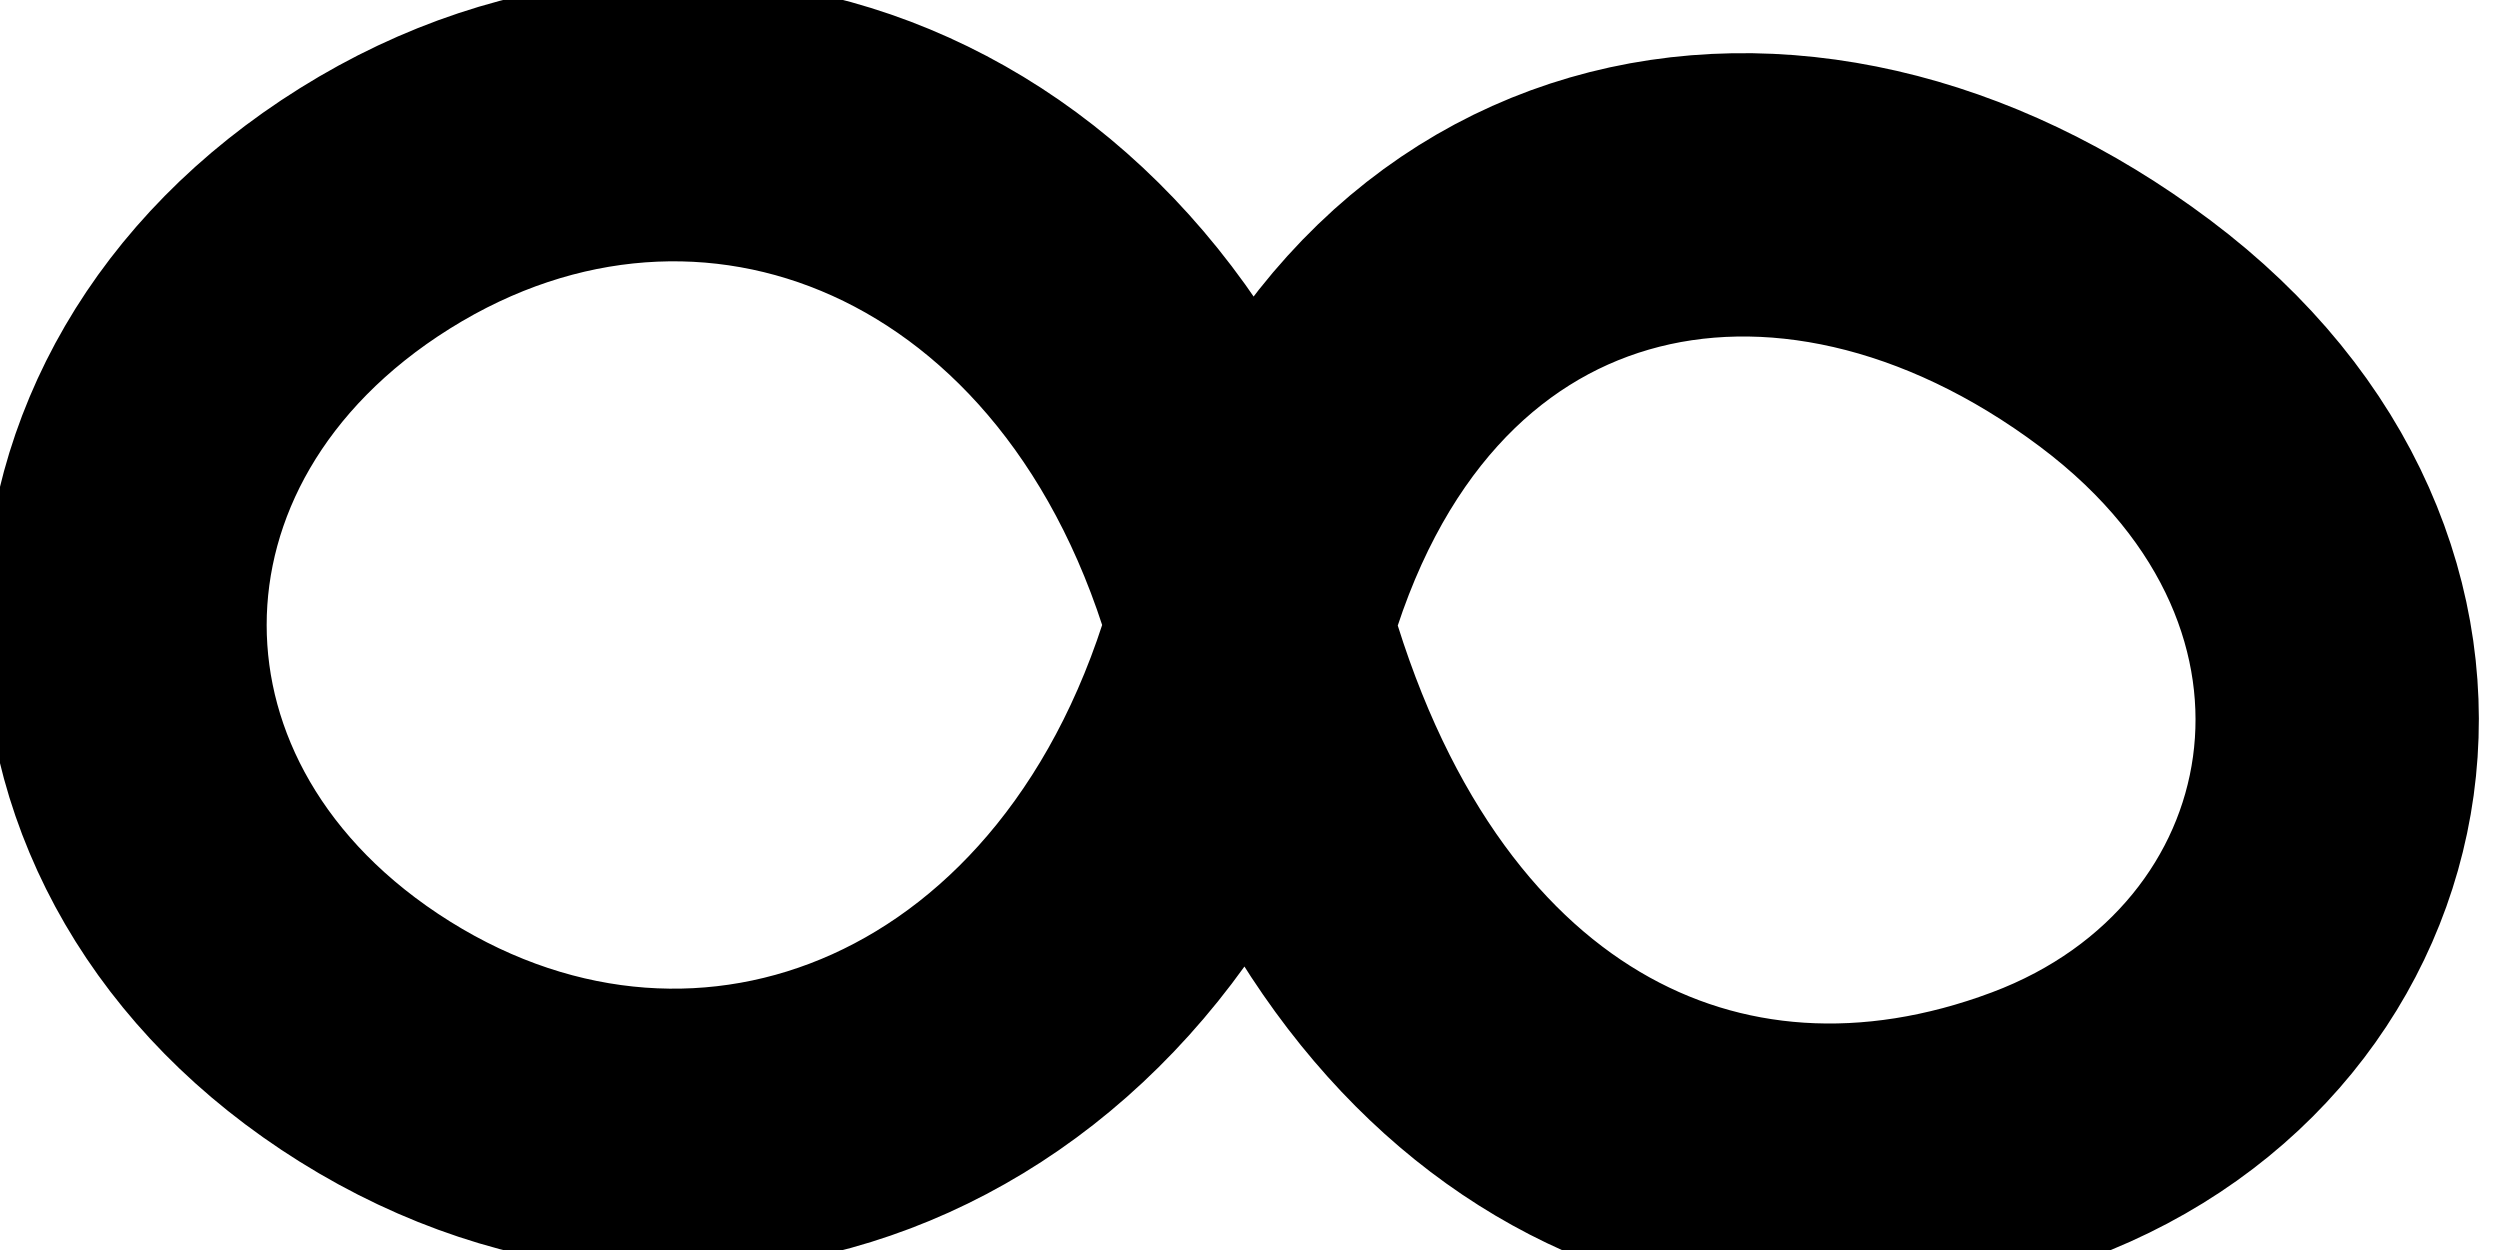
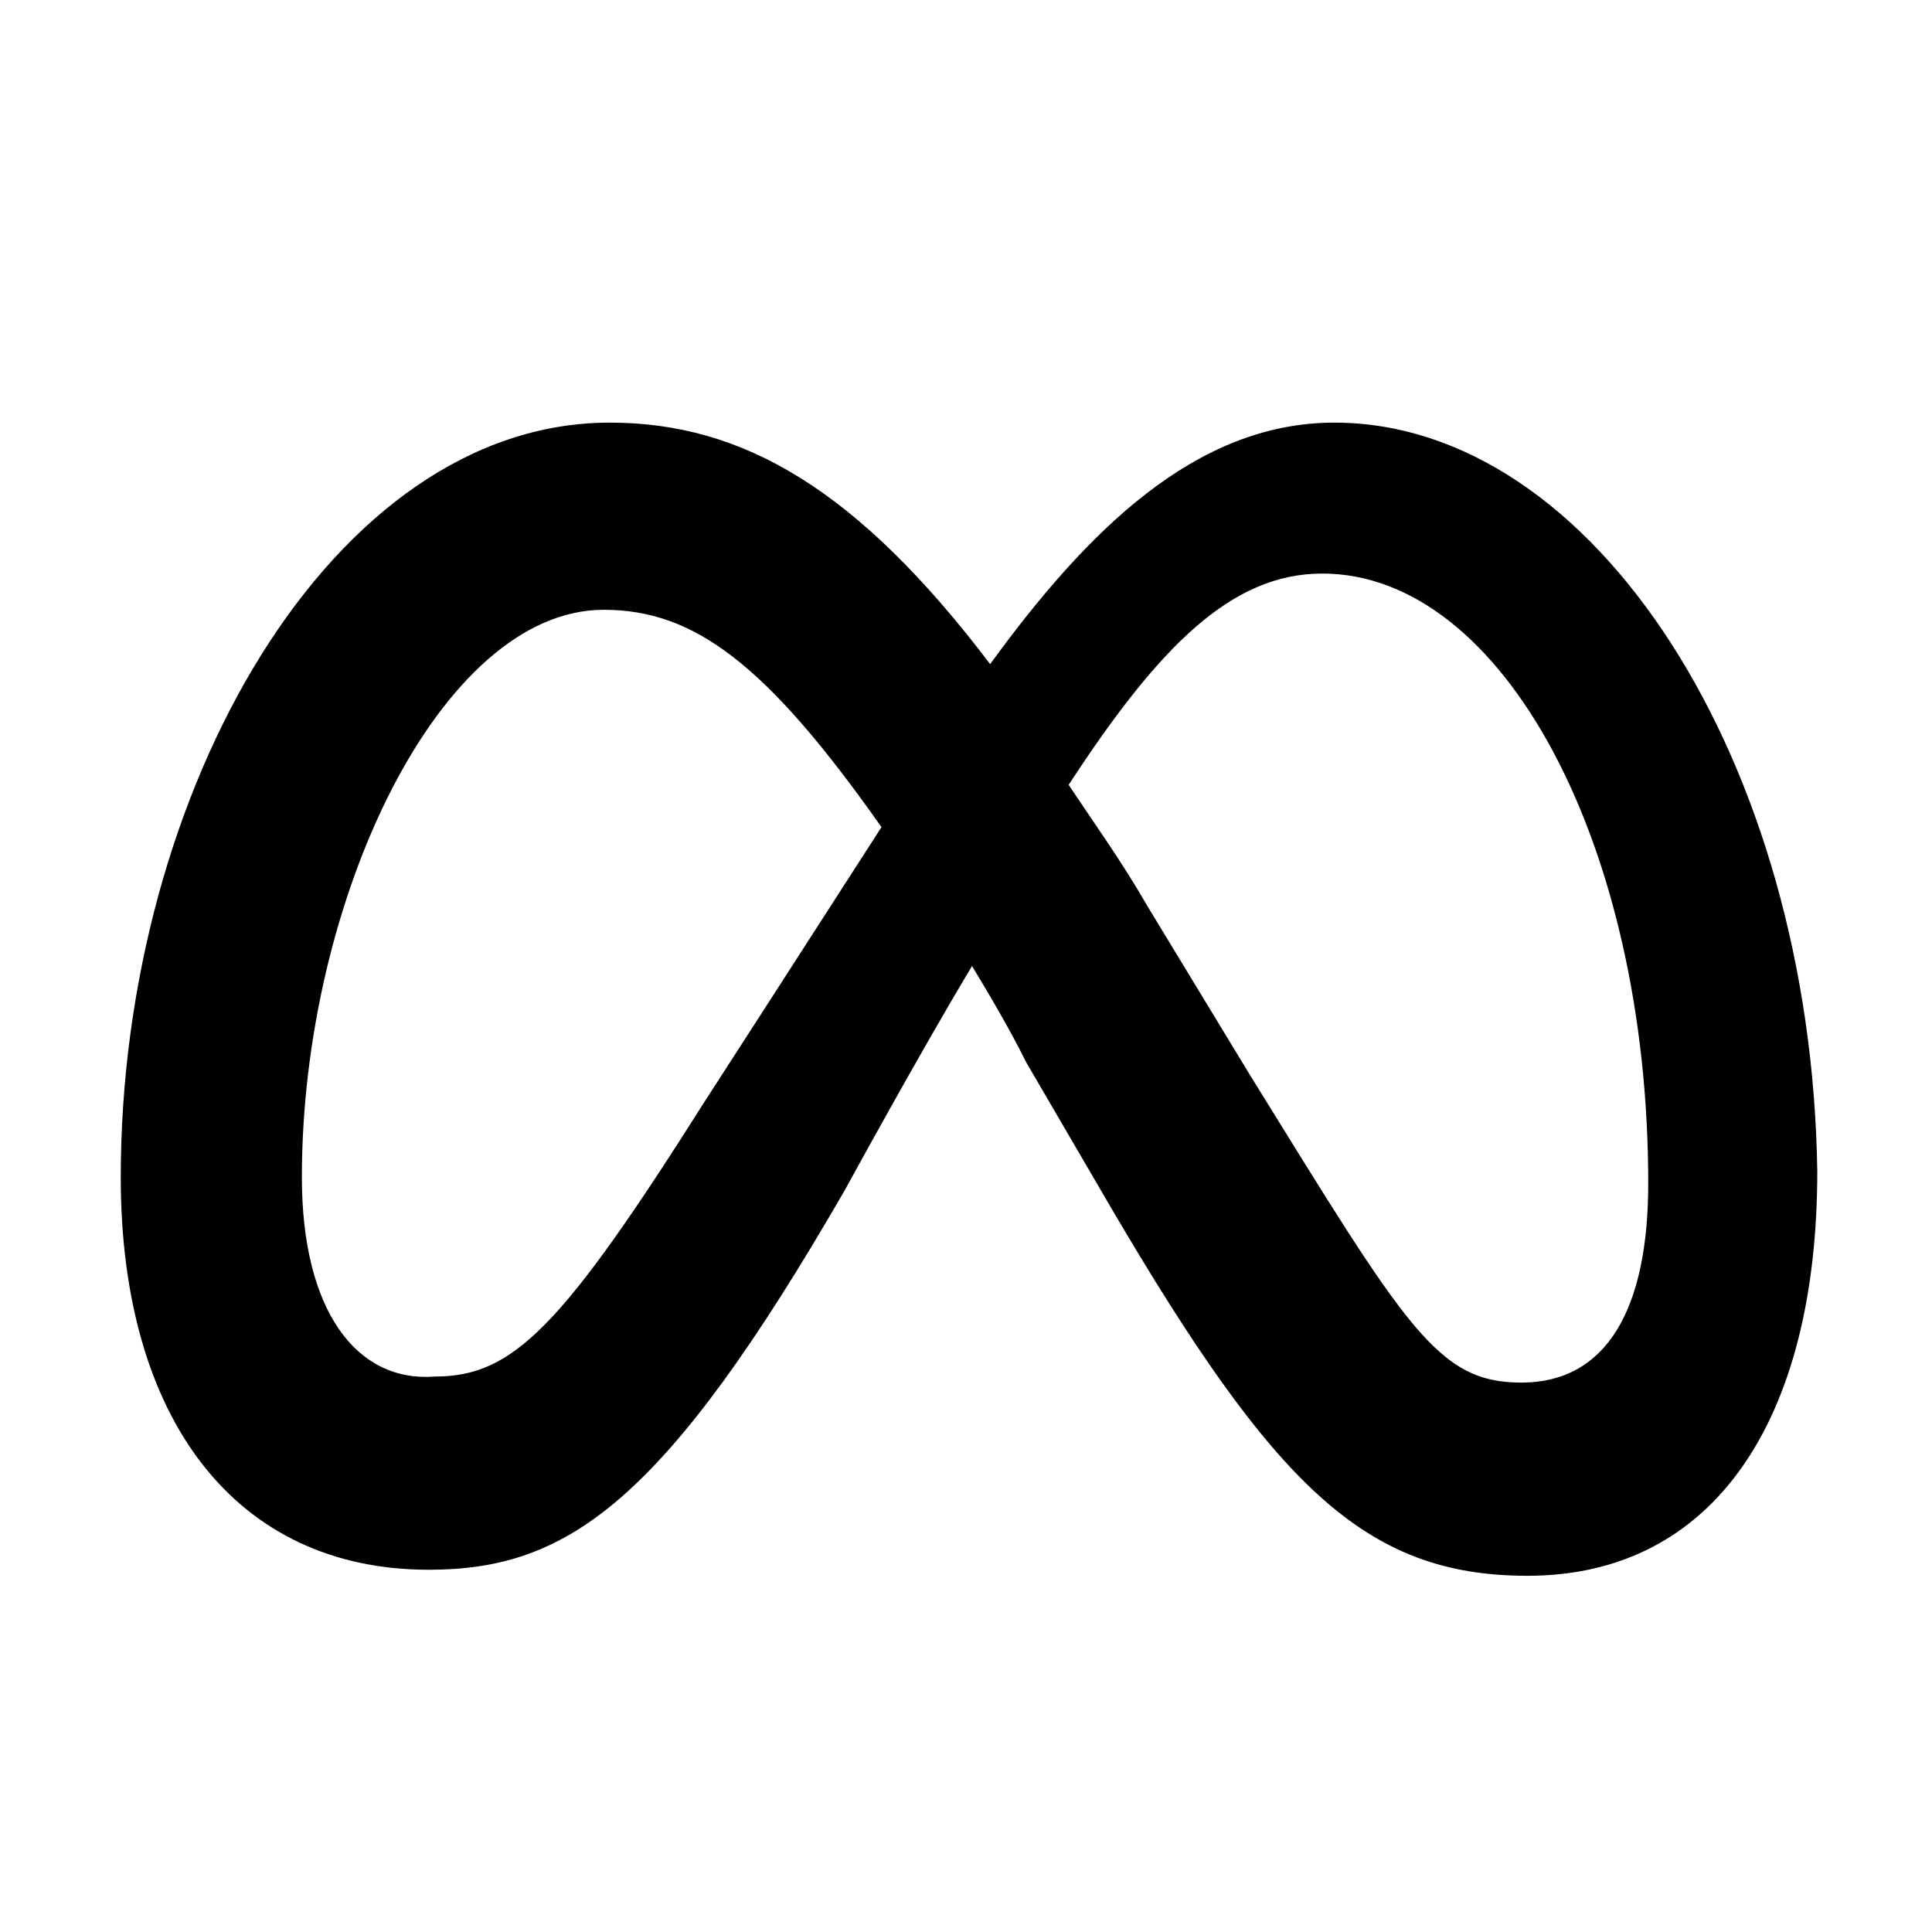
- <svg xmlns="http://www.w3.org/2000/svg" viewBox="0 0 600 300">
-   <path fill="none" stroke="black" stroke-width="68" stroke-linecap="round" stroke-linejoin="round" d="M300,150        C270,40 170,0 90,50        C10,100 10,200 90,250        C170,300 270,260 300,150        C330,40 430,20 510,80        C590,140 570,240 490,270        C410,300 330,260 300,150        Z" />
+ <svg xmlns="http://www.w3.org/2000/svg" fill="#000000" width="800px" height="800px" viewBox="0 0 32 32" id="Camada_1" version="1.1" xml:space="preserve">
+   <path d="M5,19.5c0-4.6,2.3-9.4,5-9.4c1.5,0,2.7,0.9,4.6,3.6c-1.8,2.8-2.9,4.5-2.9,4.5c-2.4,3.8-3.2,4.6-4.5,4.6  C5.9,22.9,5,21.7,5,19.5 M20.7,17.8L19,15c-0.4-0.7-0.9-1.4-1.3-2c1.5-2.3,2.7-3.5,4.2-3.5c3,0,5.4,4.5,5.4,10.1  c0,2.1-0.7,3.3-2.1,3.3S23.3,22,20.7,17.8 M16.4,11c-2.2-2.9-4.1-4-6.3-4C5.5,7,2,13.1,2,19.5c0,4,1.9,6.5,5.1,6.5  c2.3,0,3.9-1.1,6.9-6.3c0,0,1.2-2.2,2.1-3.7c0.3,0.5,0.6,1,0.9,1.6l1.4,2.4c2.7,4.6,4.2,6.1,6.9,6.1c3.1,0,4.8-2.6,4.8-6.7  C30,12.6,26.4,7,22.1,7C19.8,7,18,8.8,16.4,11" />
</svg>
